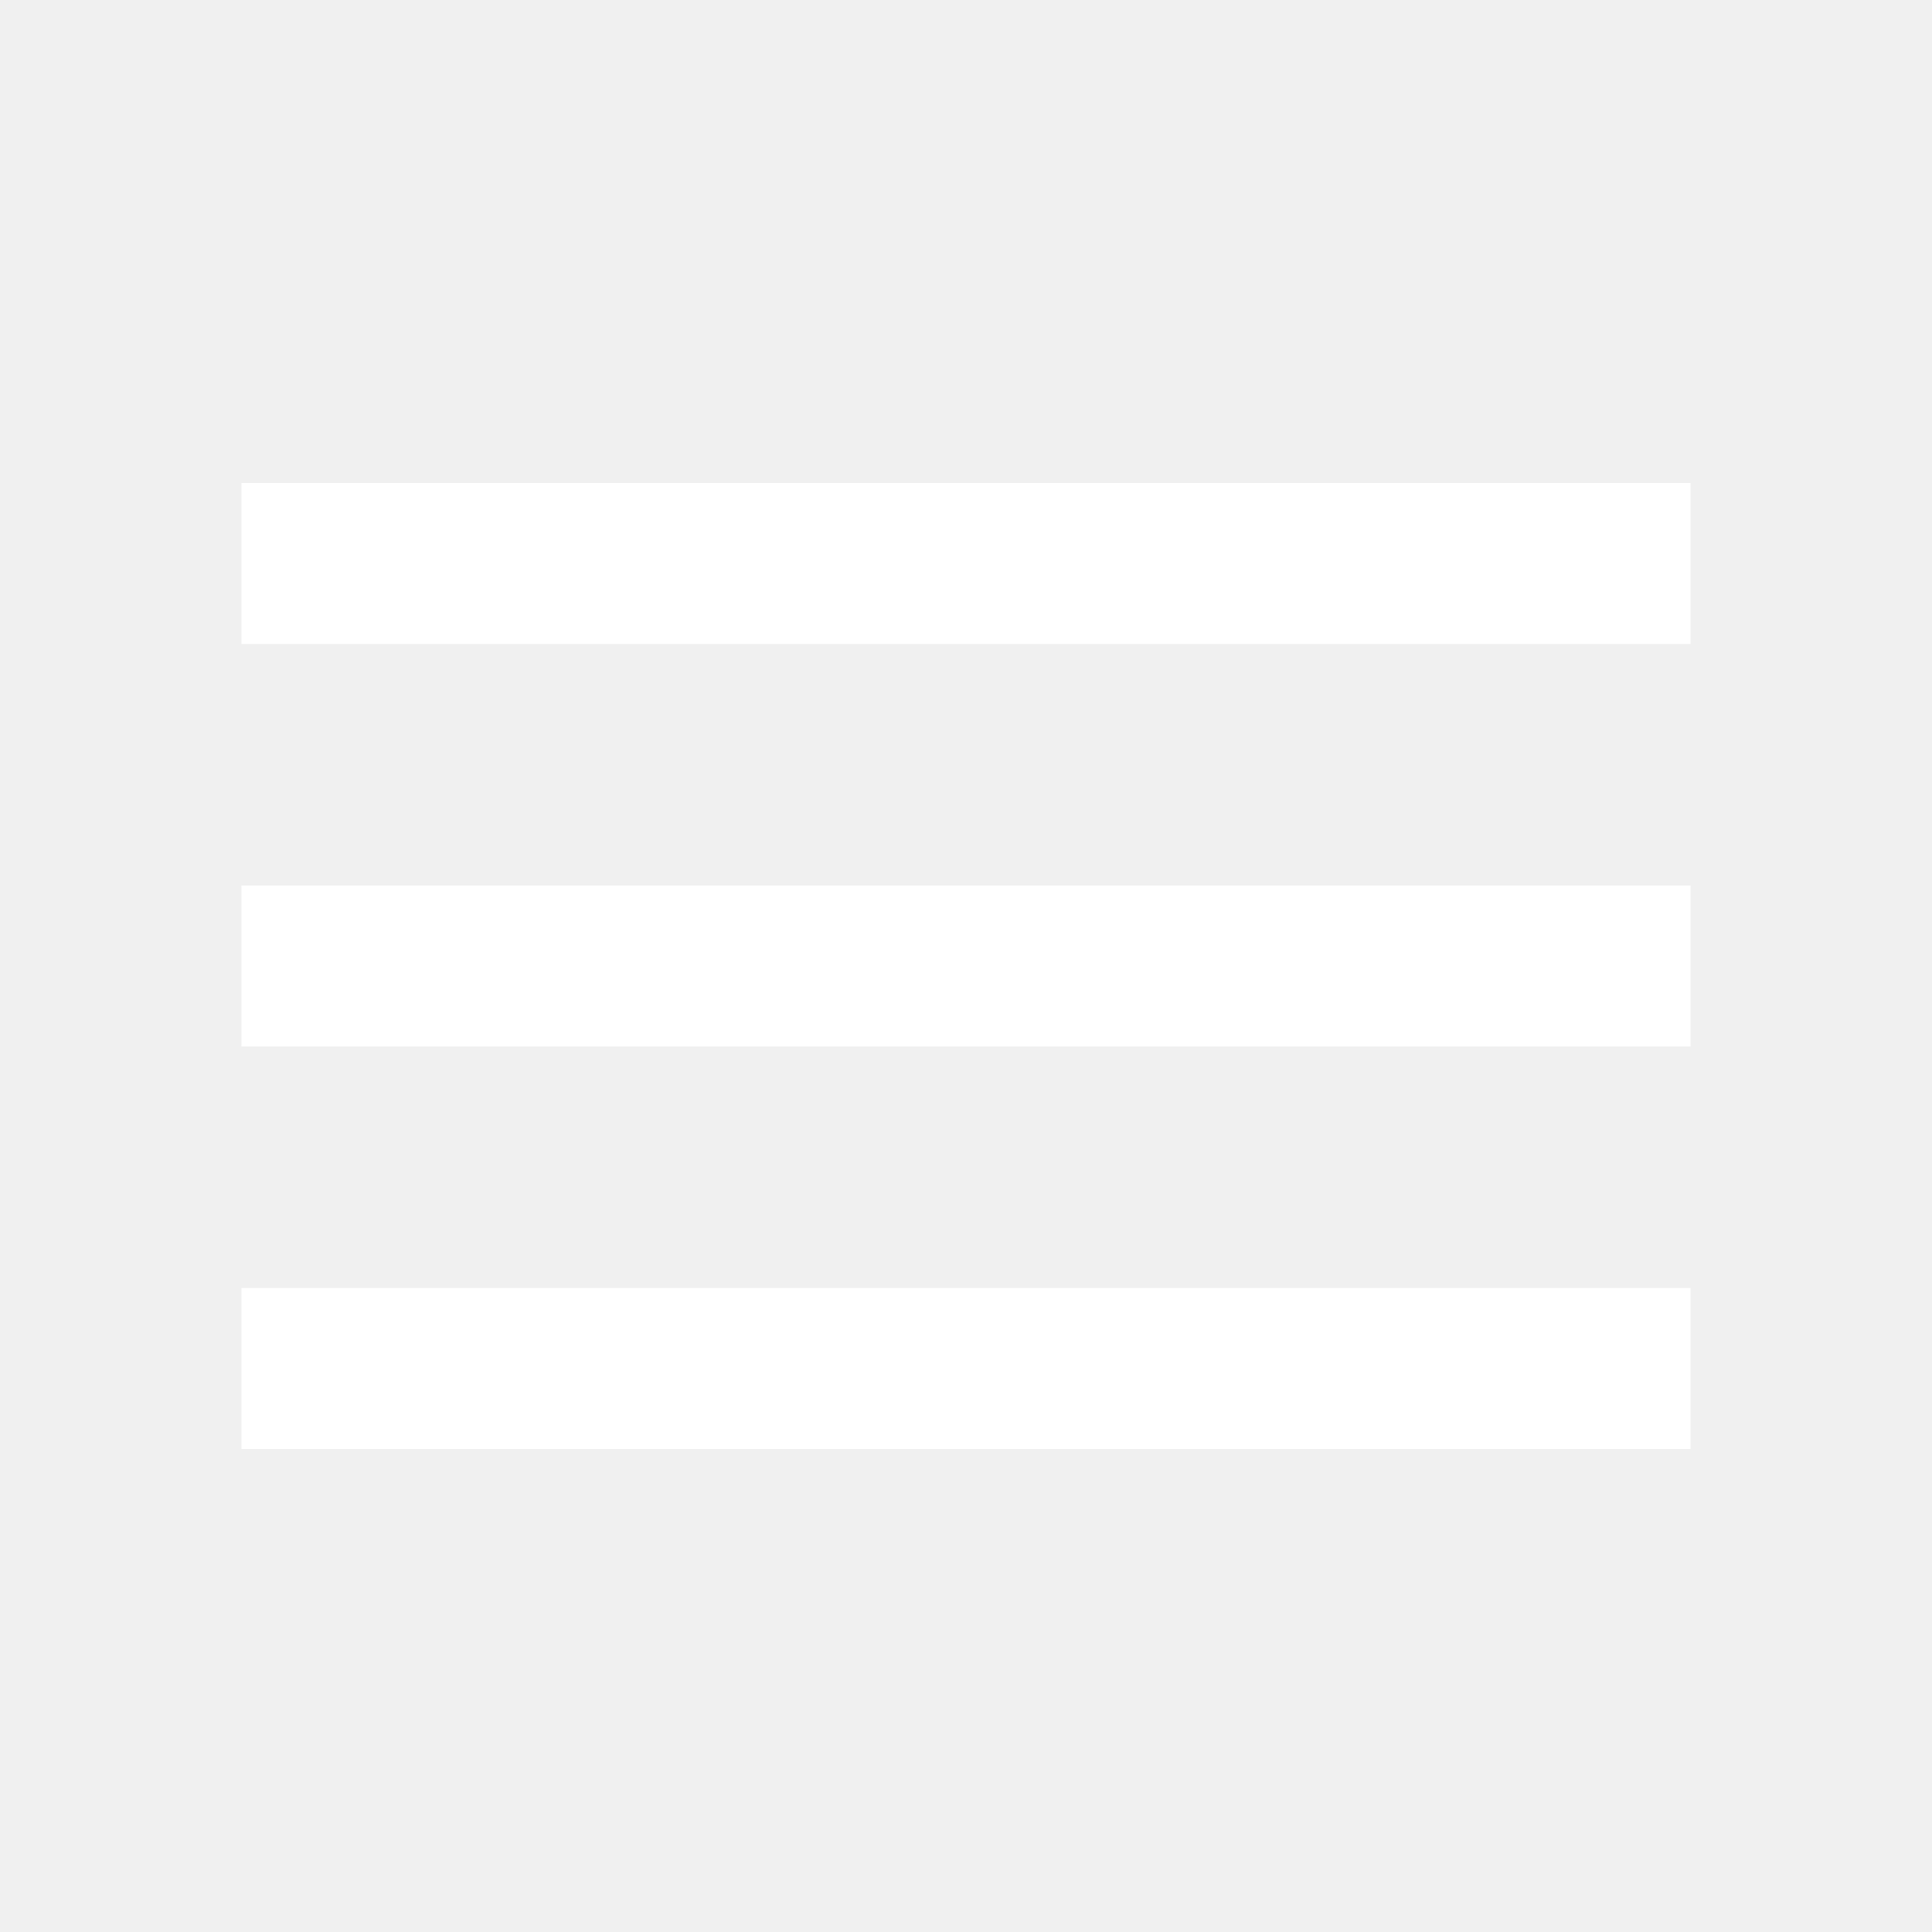
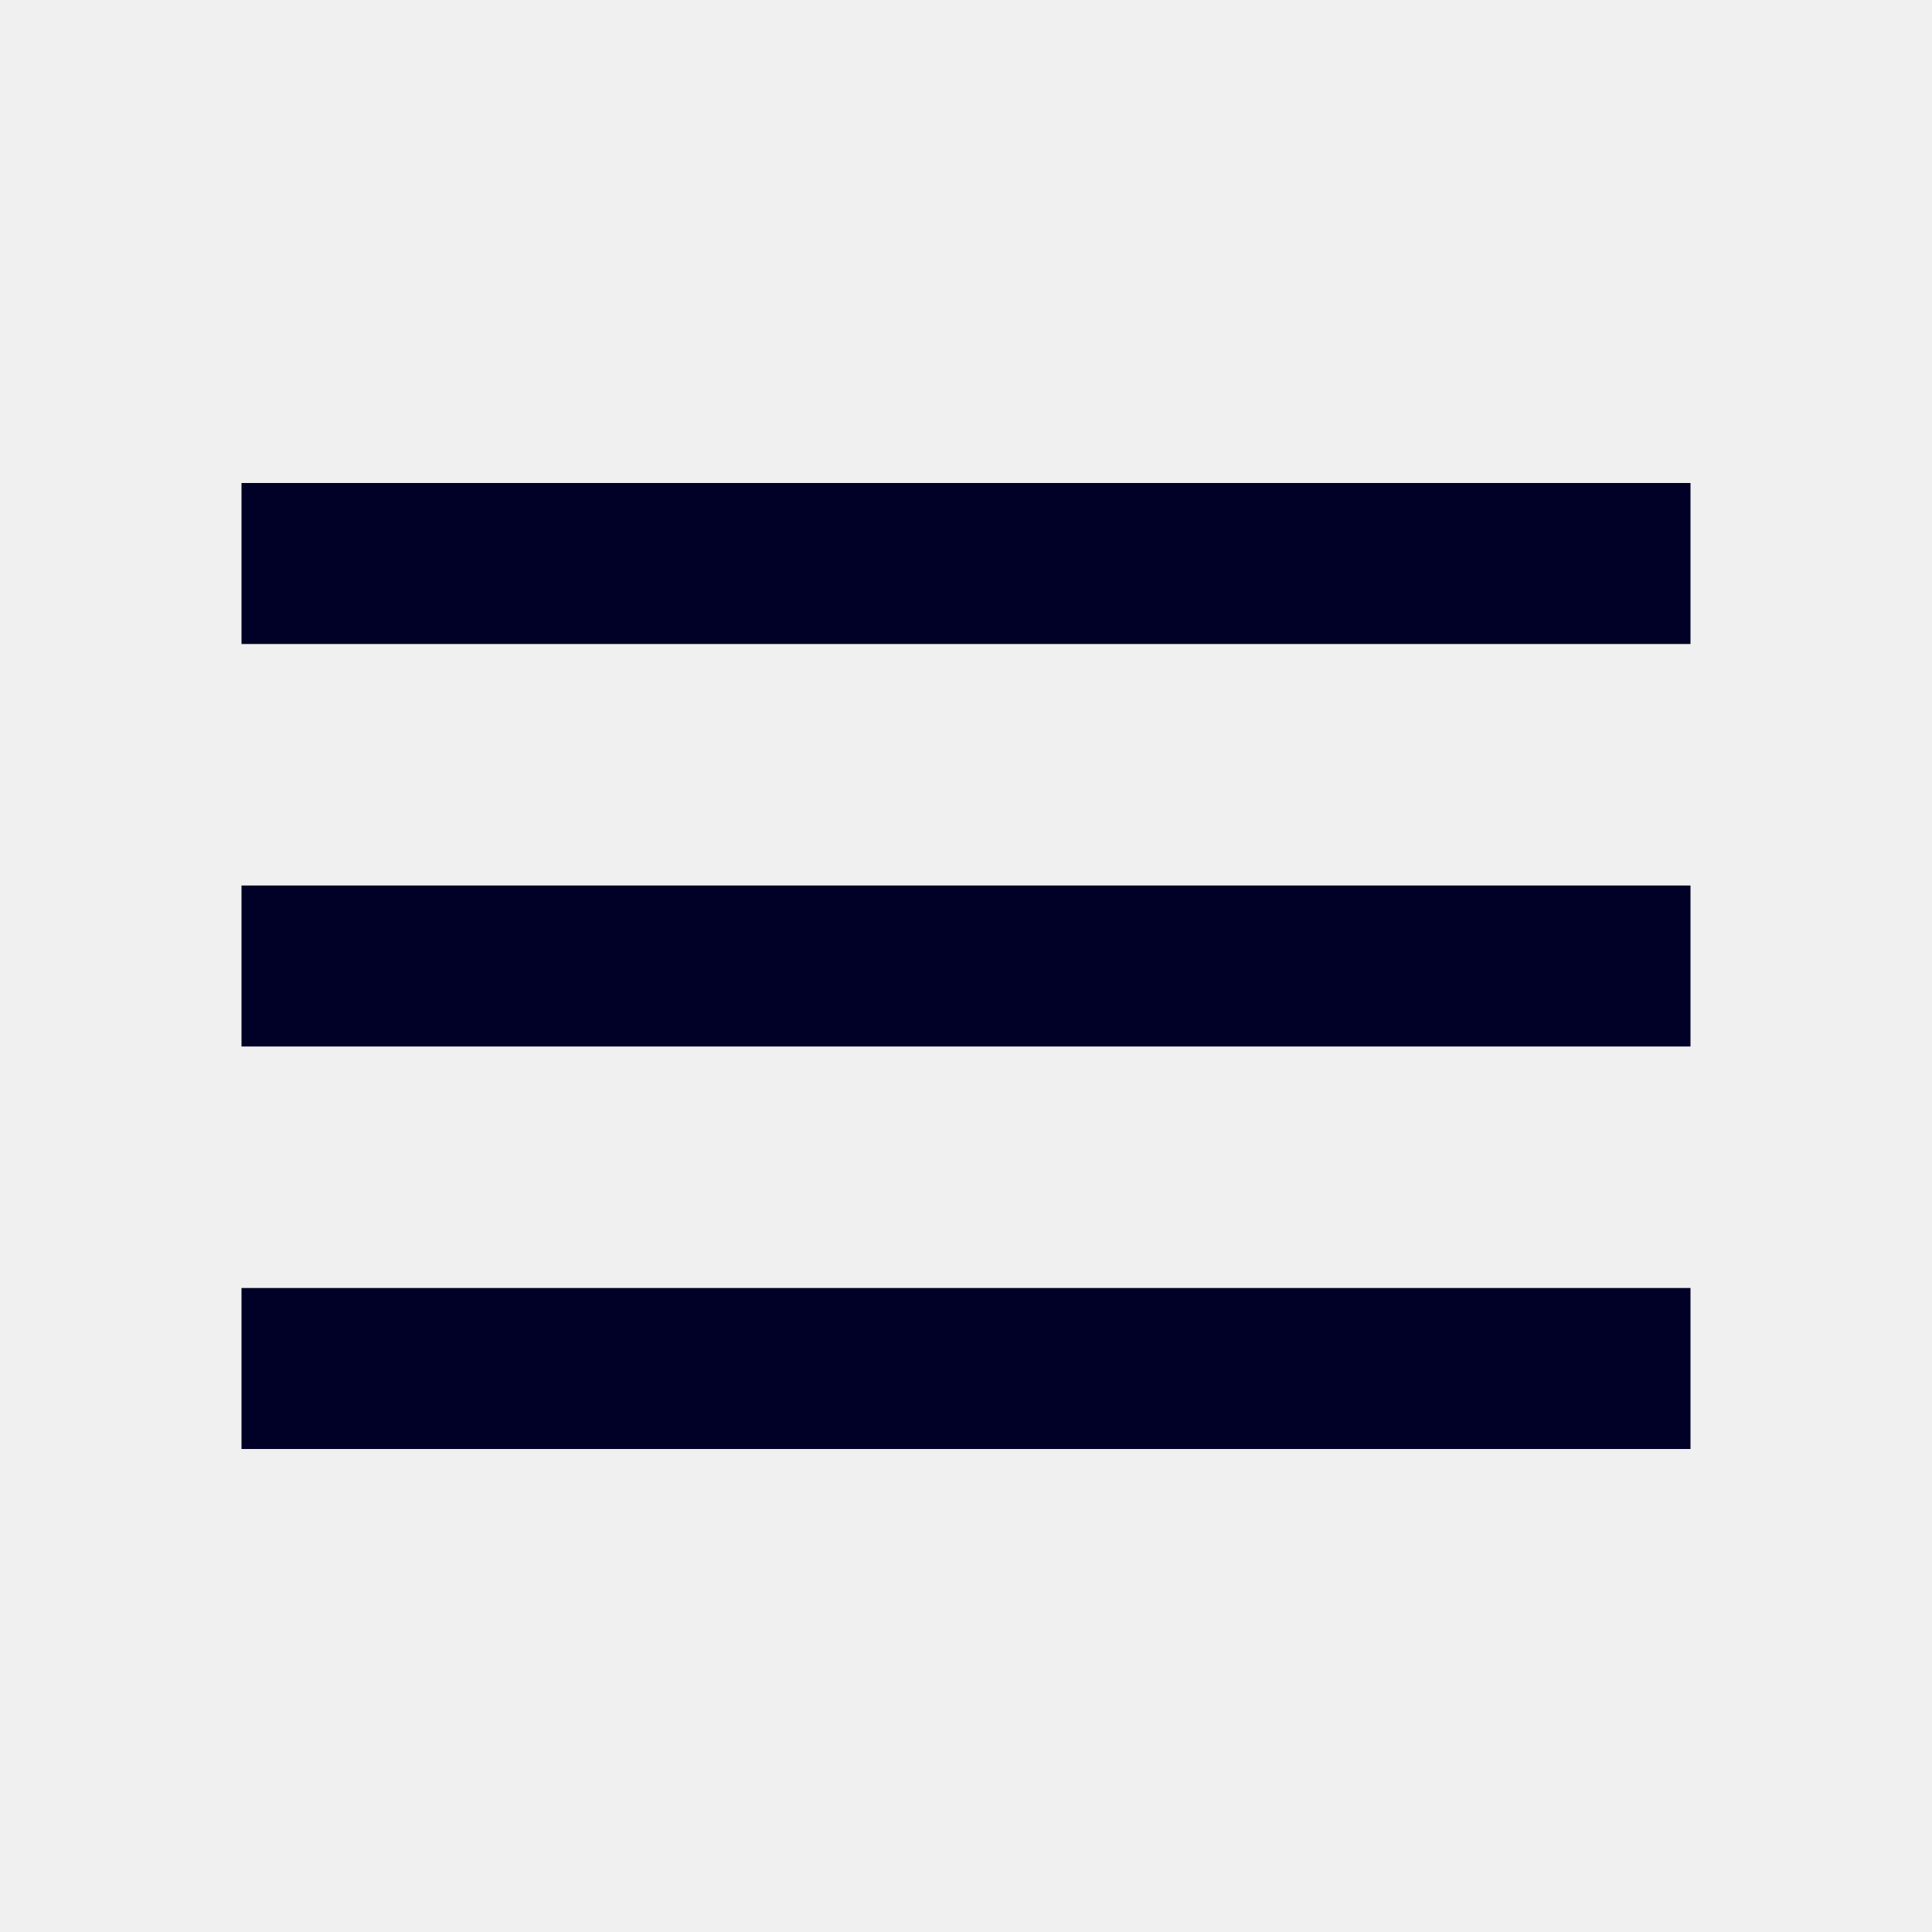
<svg xmlns="http://www.w3.org/2000/svg" width="24" height="24" viewBox="0 0 24 24" fill="none">
-   <path fill-rule="evenodd" clip-rule="evenodd" d="M3 8V6H21V8H3ZM3 13H21V11H3V13ZM3 18H21V16H3V18Z" fill="white" />
+   <path fill-rule="evenodd" clip-rule="evenodd" d="M3 8V6H21V8H3ZM3 13H21V11H3V13ZM3 18H21V16H3V18Z" fill="#010026" />
</svg>
